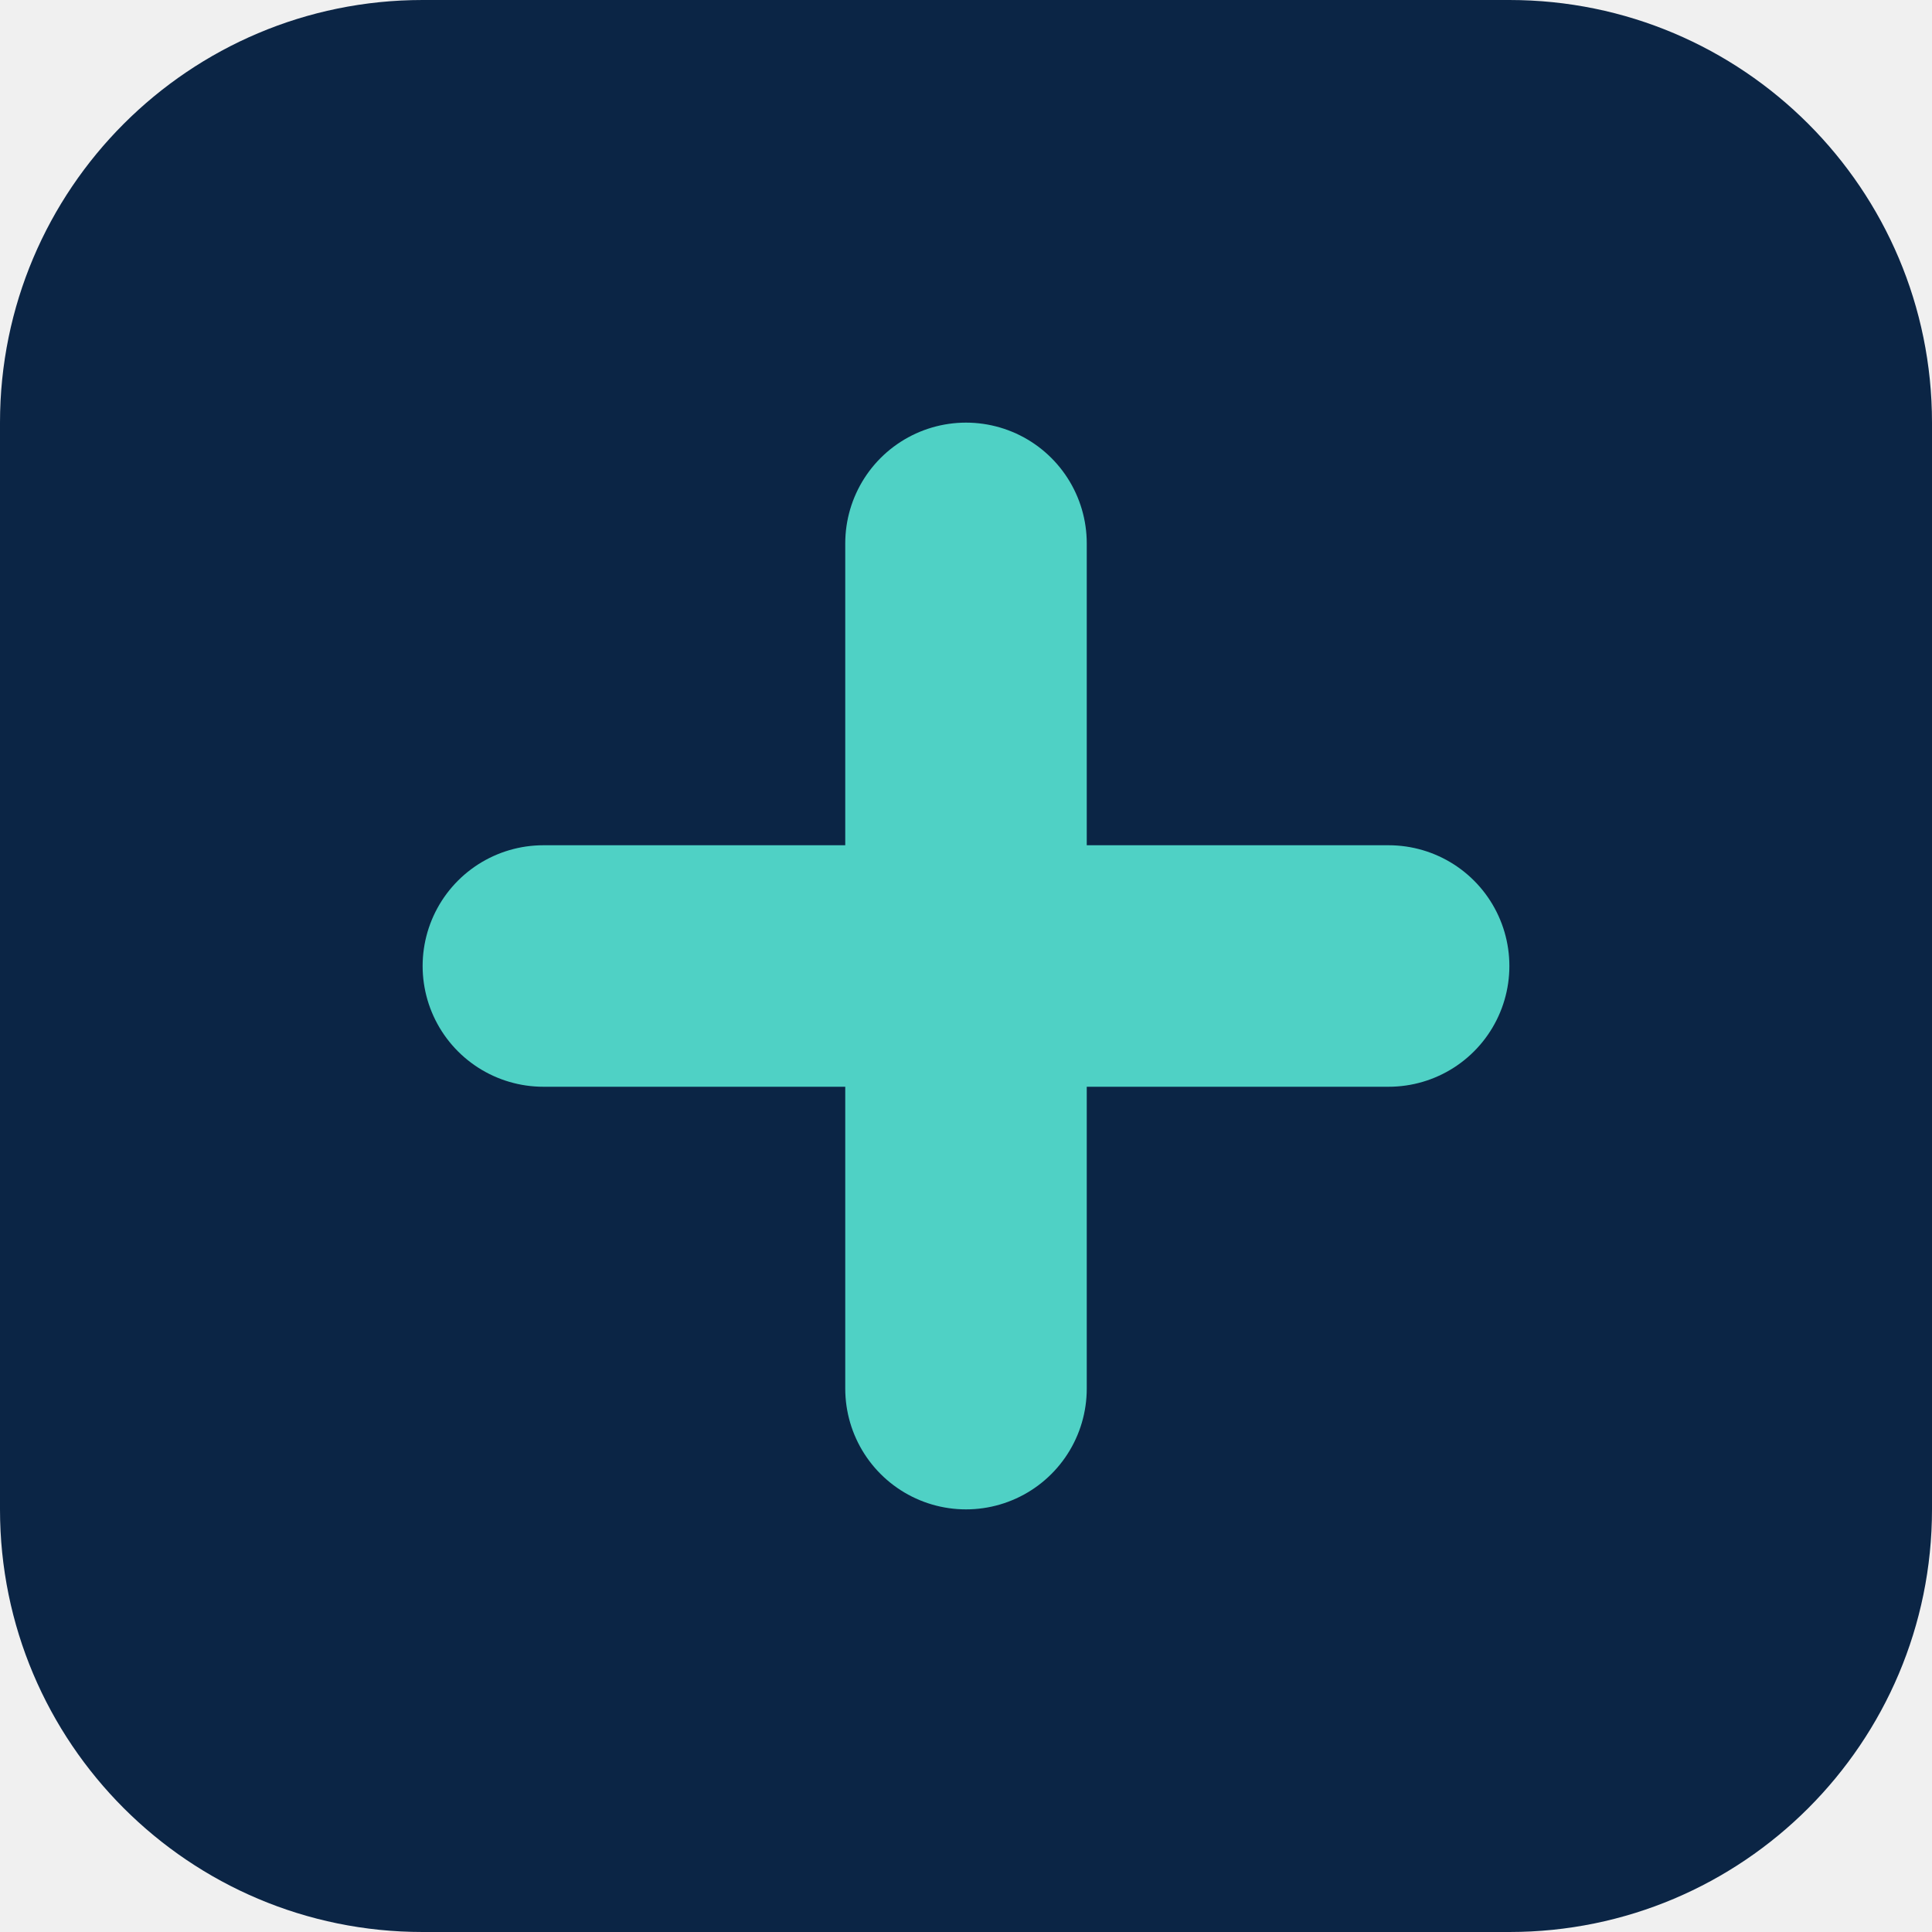
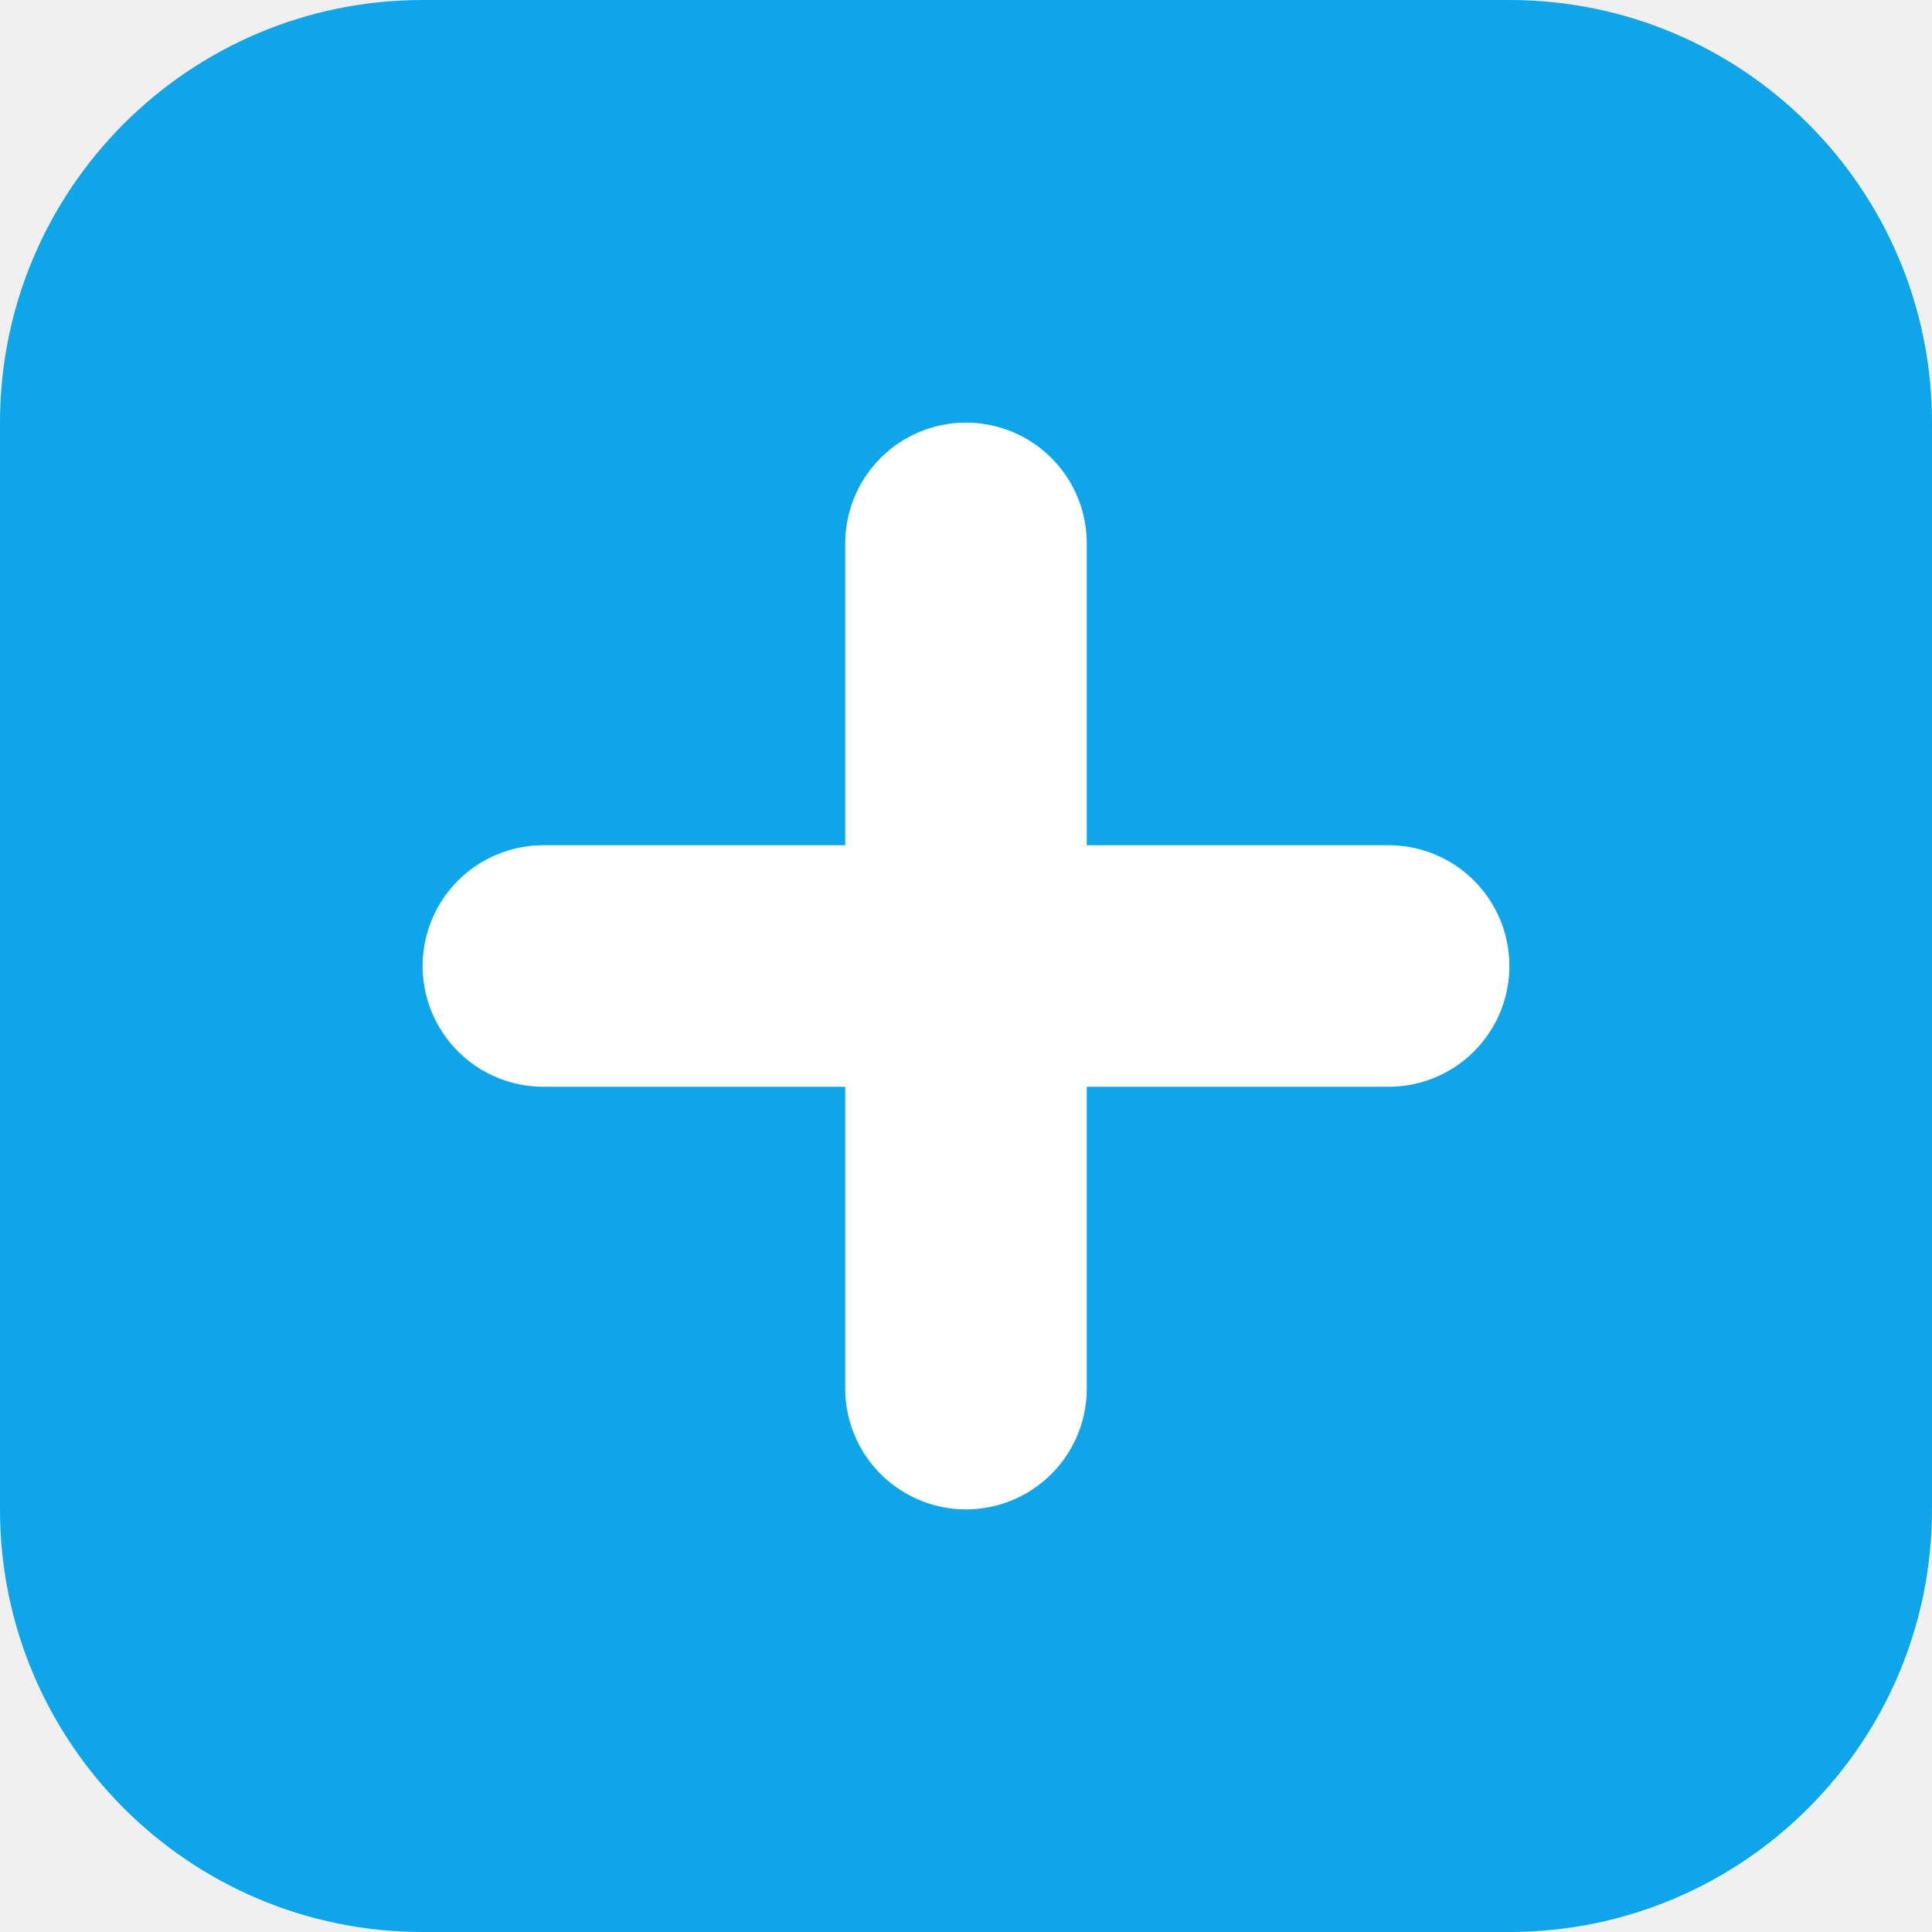
<svg xmlns="http://www.w3.org/2000/svg" viewBox="0 0 64 64">
-   <rect width="64" height="64" rx="14" fill="#0b2545" />
-   <path d="M18 32h28M32 18v28" stroke="#4fd1c5" stroke-width="8" stroke-linecap="round" />
+   <rect width="64" height="64" rx="14" fill="#0ea5e9" />
+   <path d="M18 32h28M32 18v28" stroke="#ffffff" stroke-width="8" stroke-linecap="round" />
</svg>
